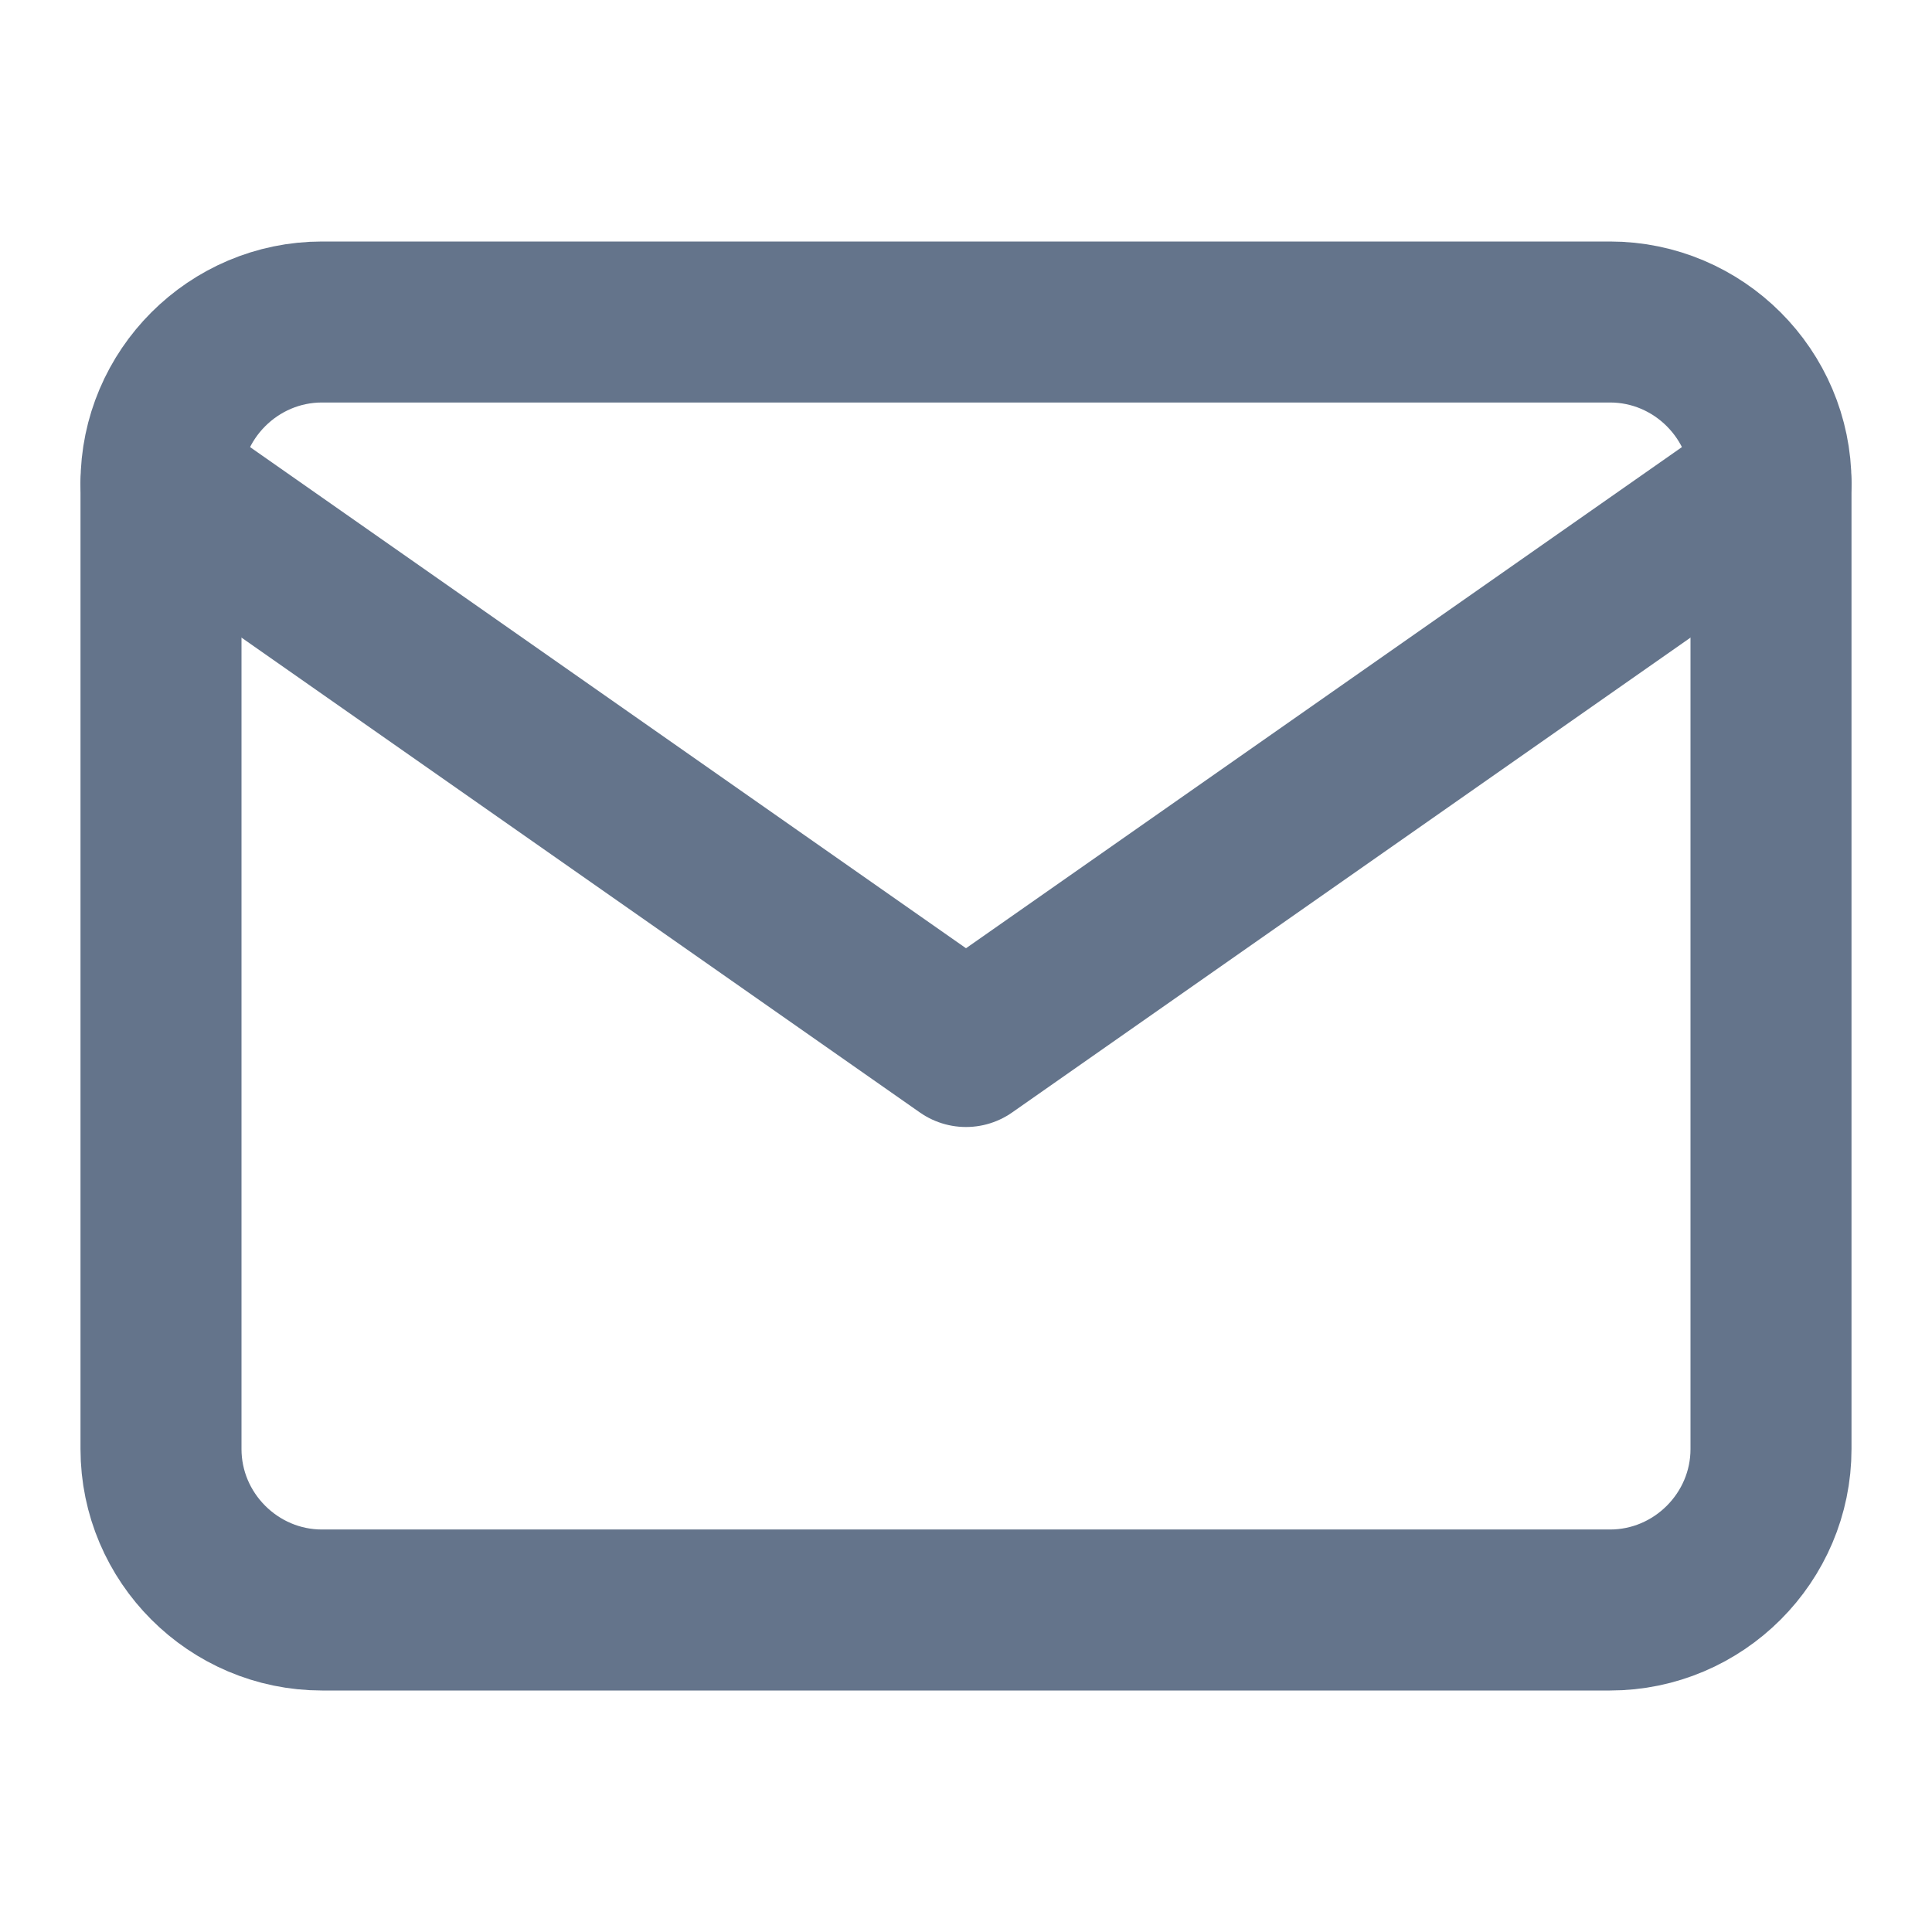
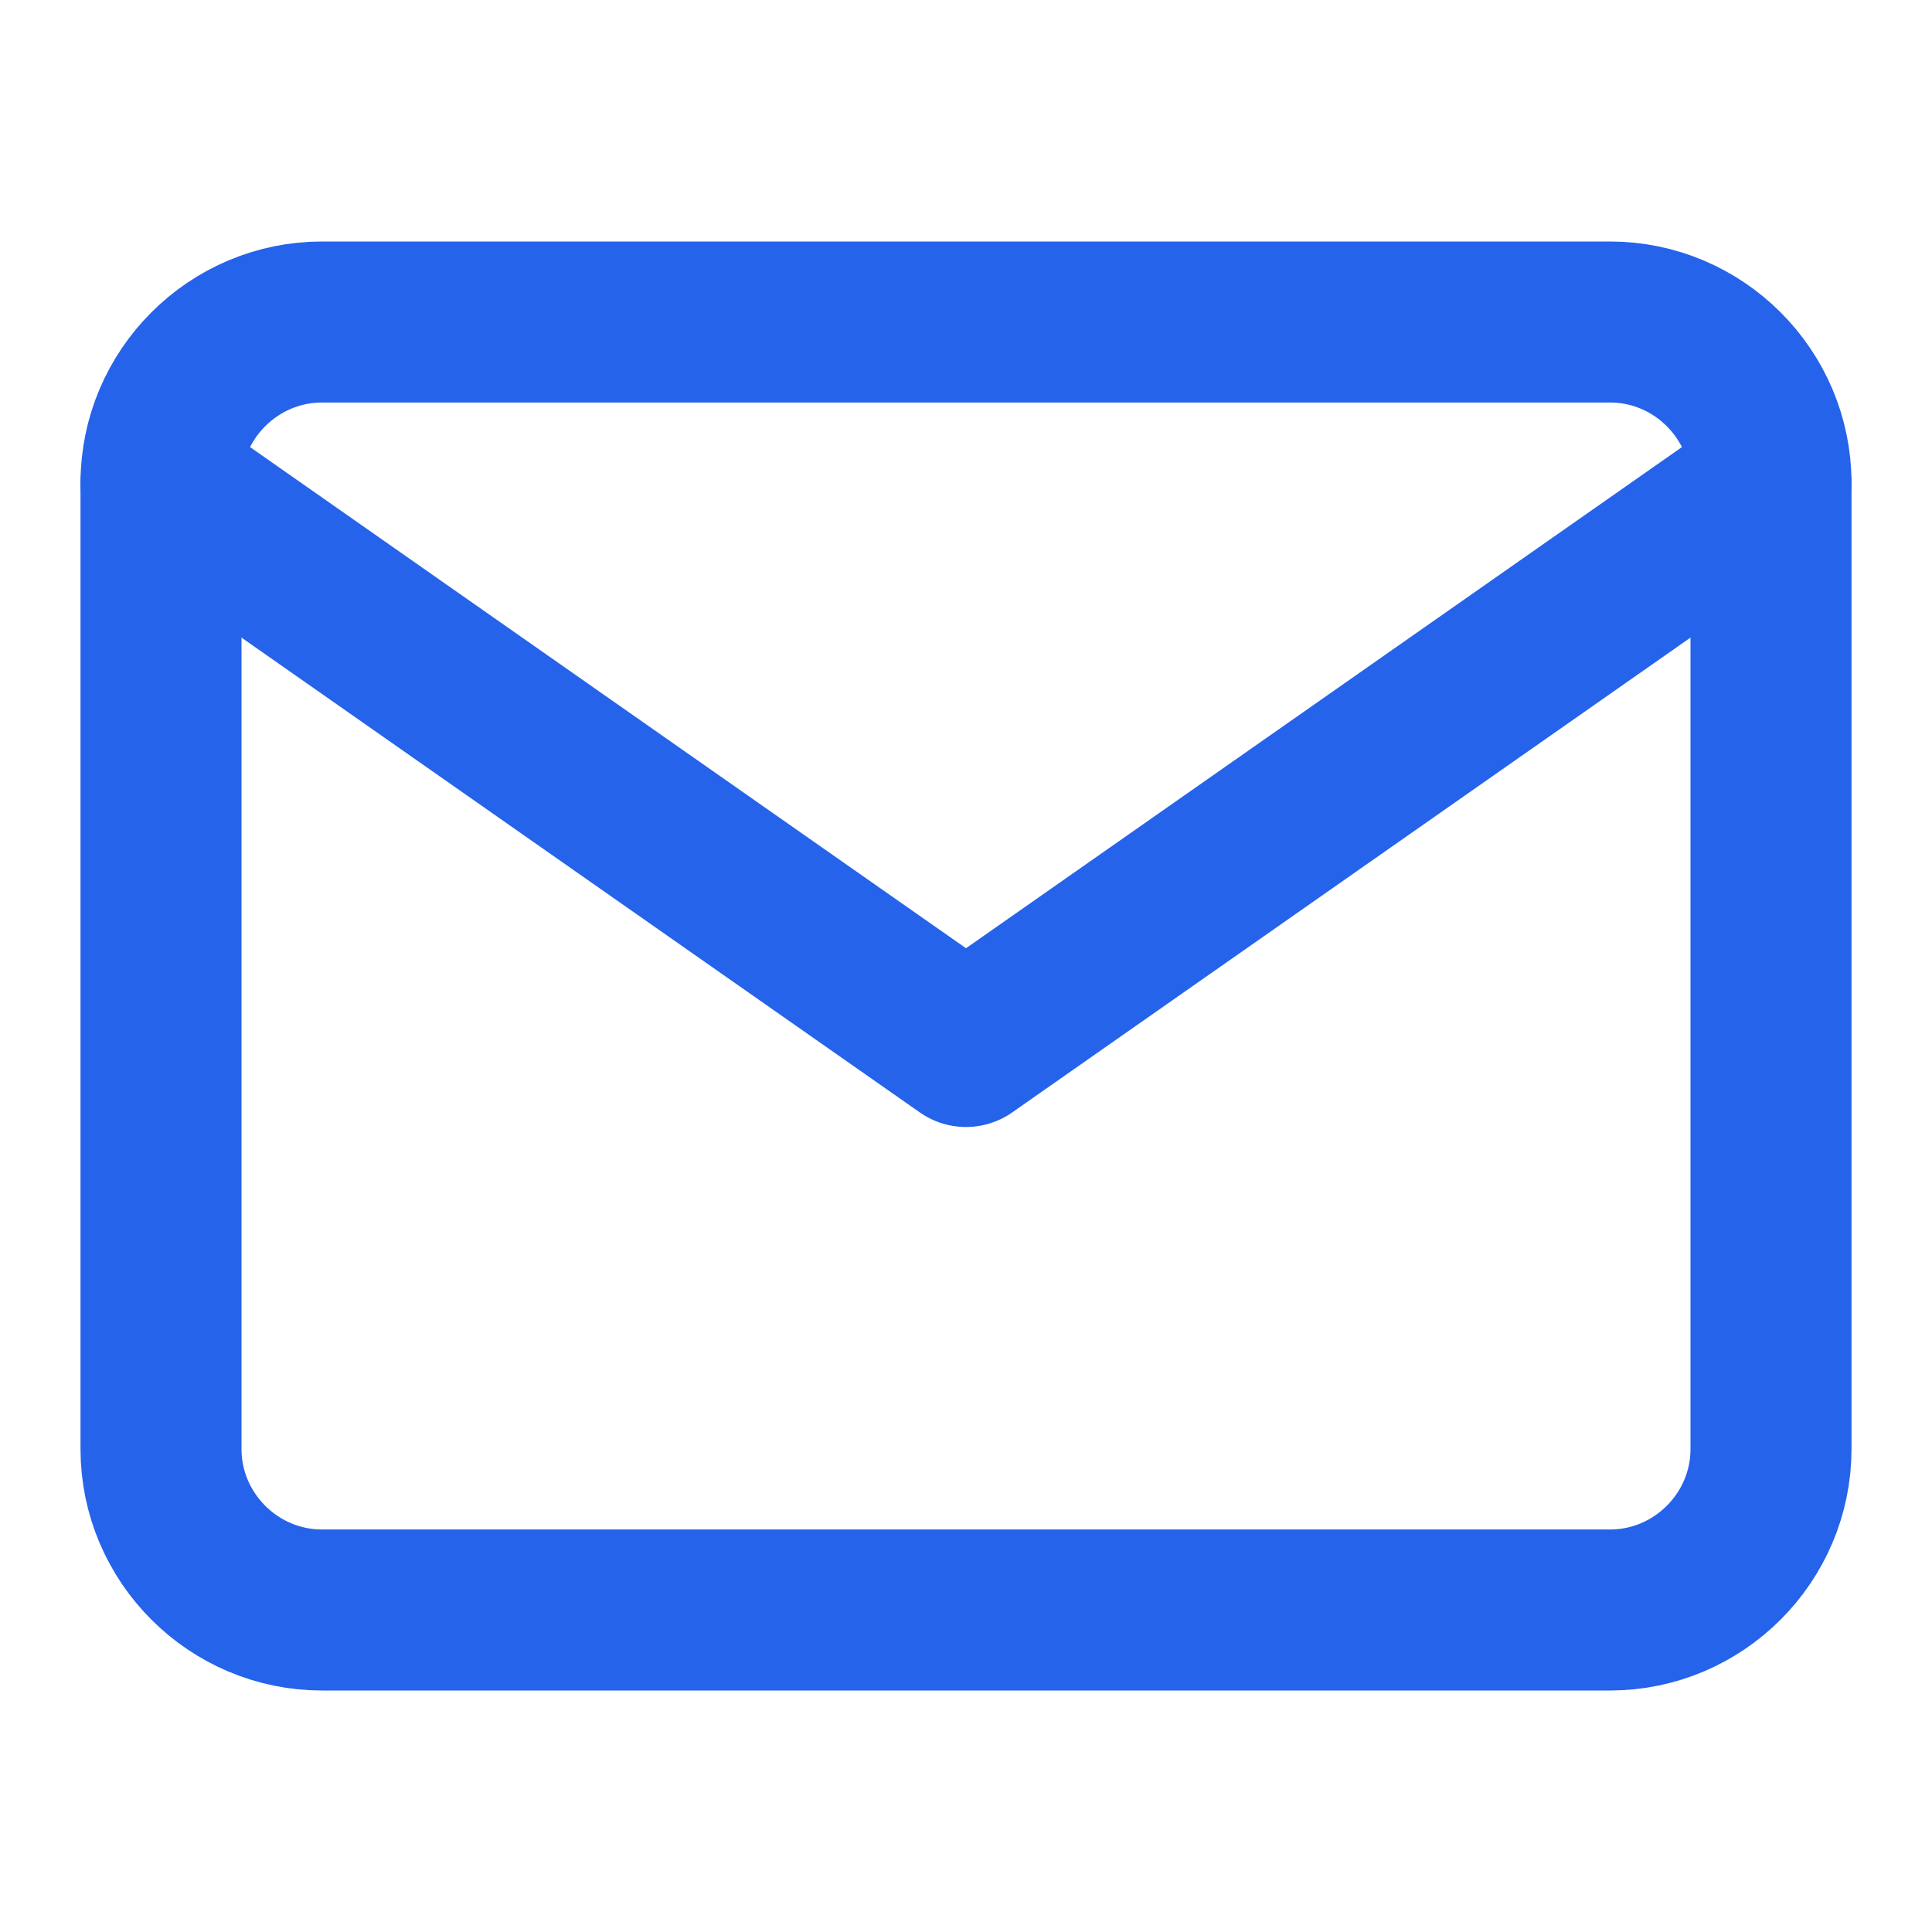
- <svg xmlns="http://www.w3.org/2000/svg" width="16" height="16" viewBox="0 0 24 24" fill="none" stroke="#64748b" stroke-width="2" stroke-linecap="round" stroke-linejoin="round">
+ <svg xmlns="http://www.w3.org/2000/svg" width="16" height="16" viewBox="0 0 24 24" fill="none" stroke="#2563eb" stroke-width="2" stroke-linecap="round" stroke-linejoin="round">
  <path d="M4 4h16c1.1 0 2 .9 2 2v12c0 1.1-.9 2-2 2H4c-1.1 0-2-.9-2-2V6c0-1.1.9-2 2-2z" />
  <polyline points="22,6 12,13 2,6" />
</svg>
